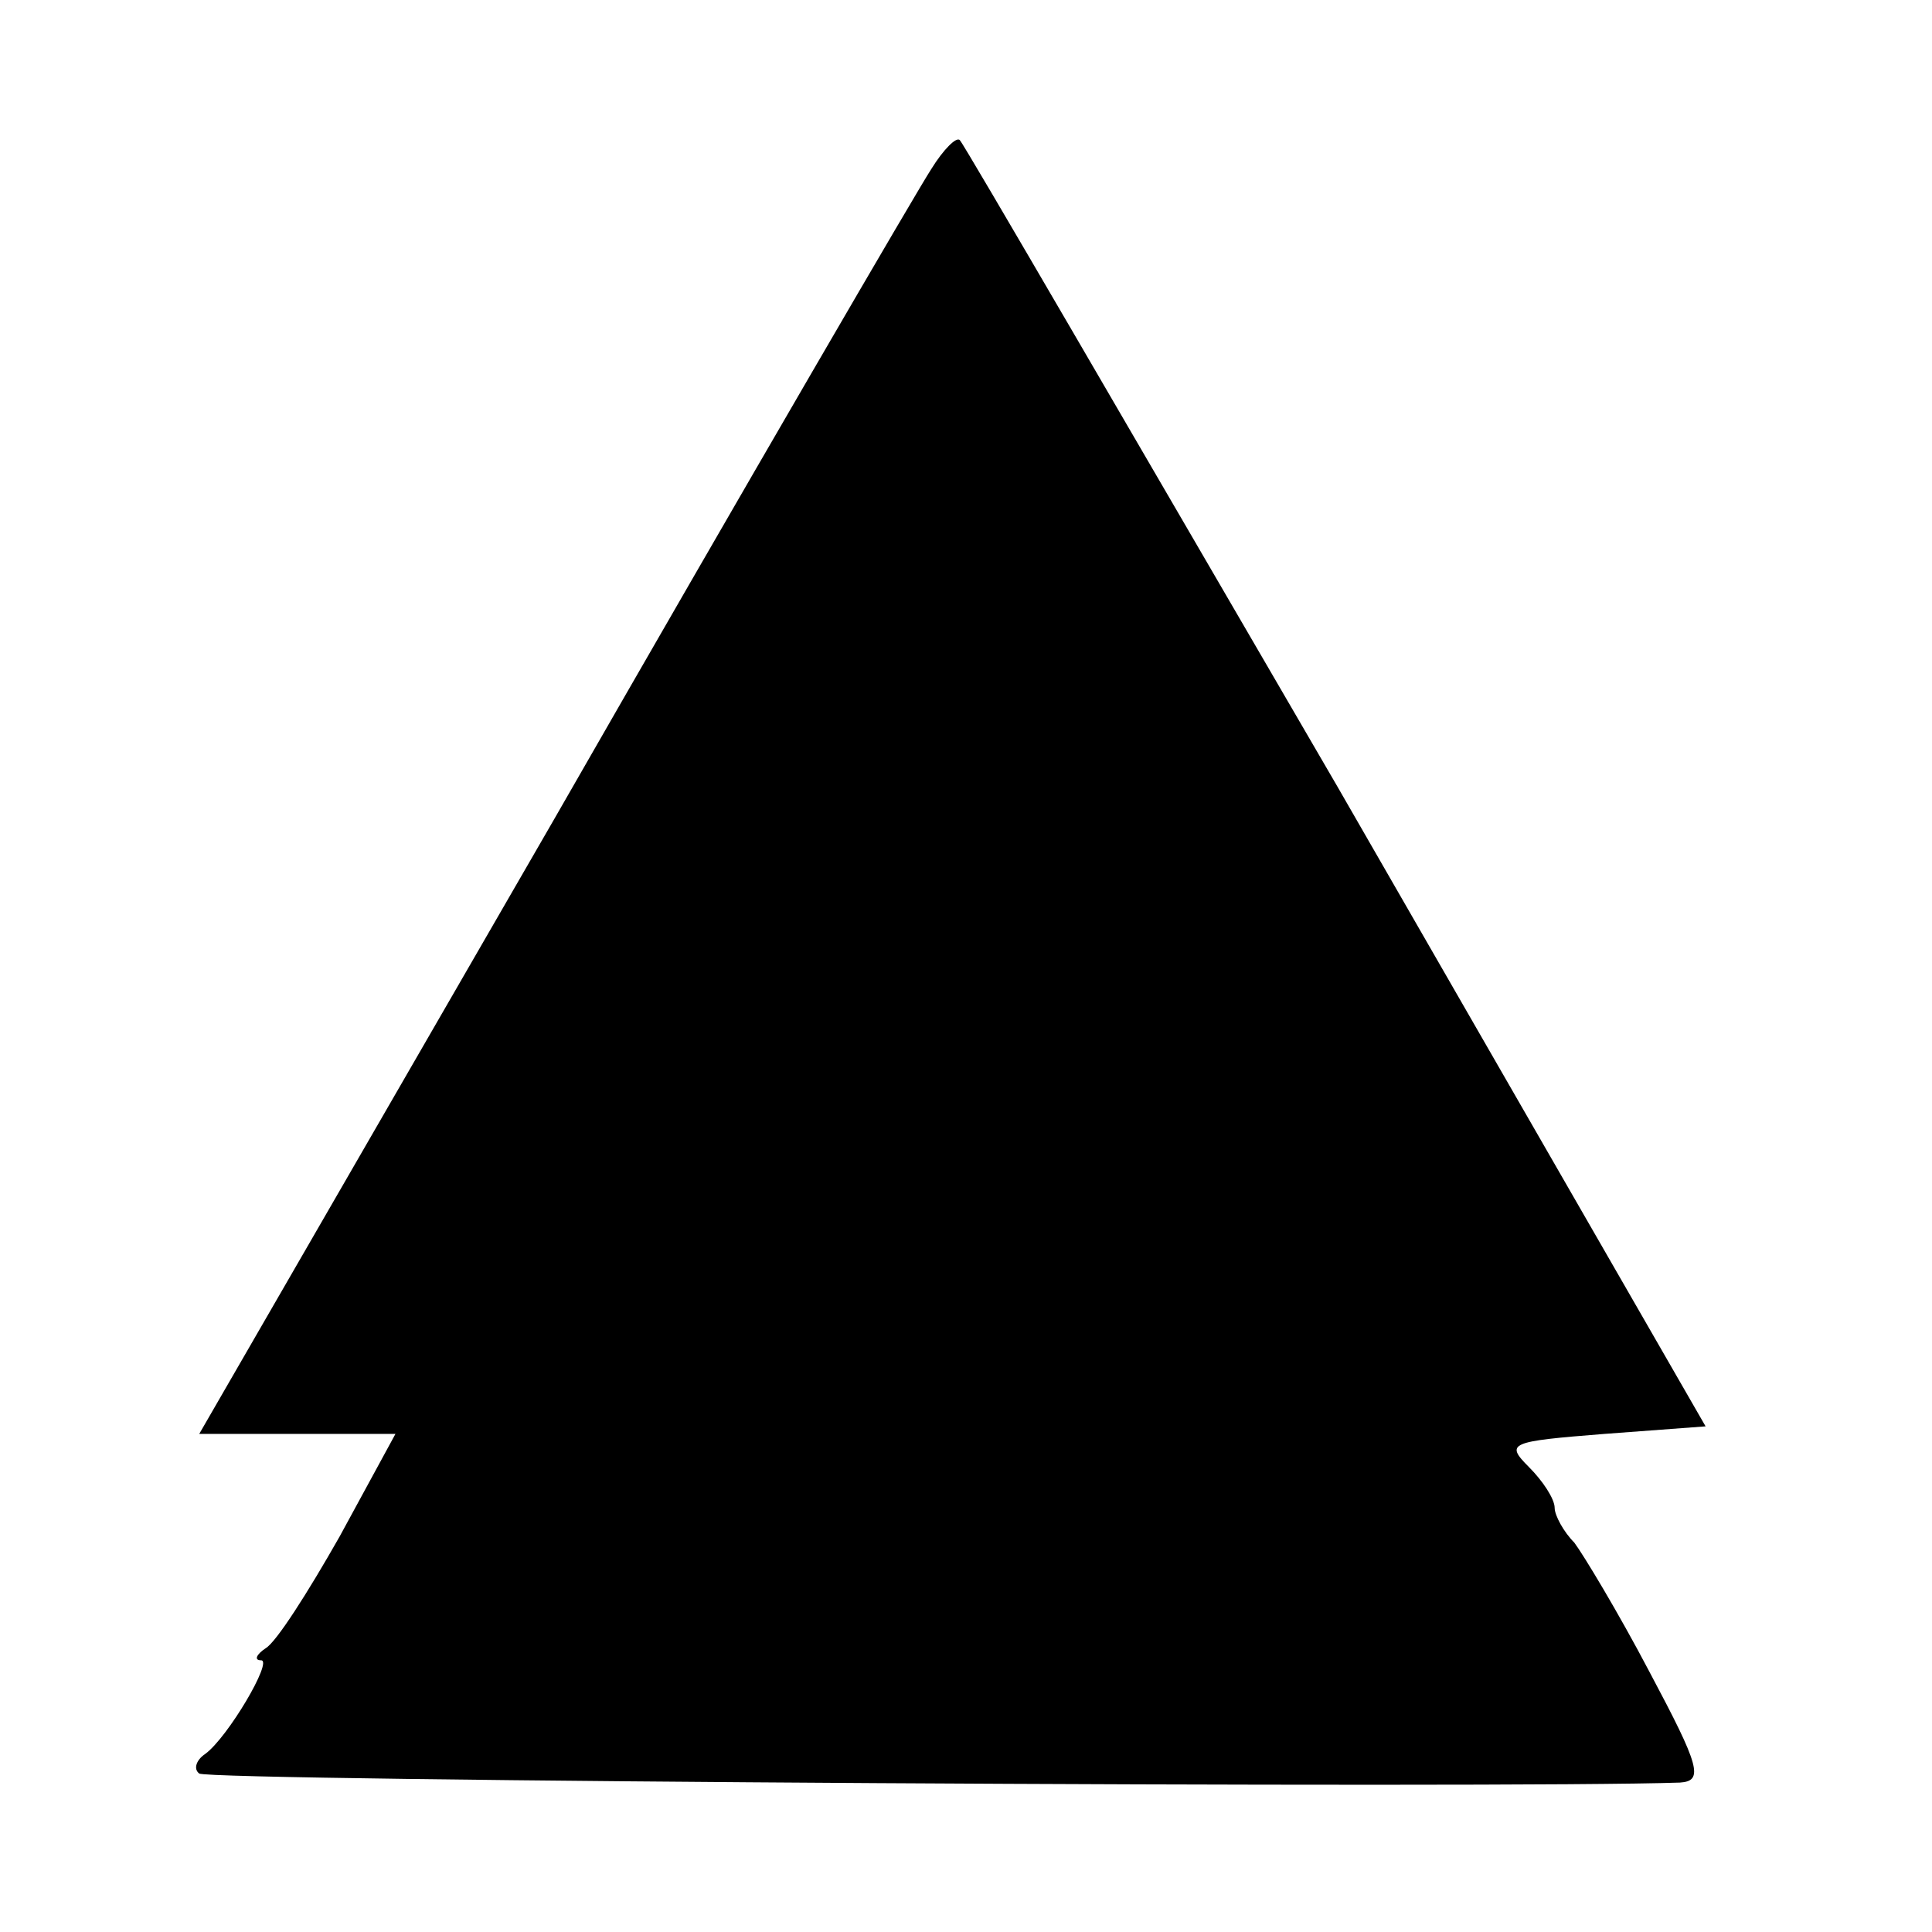
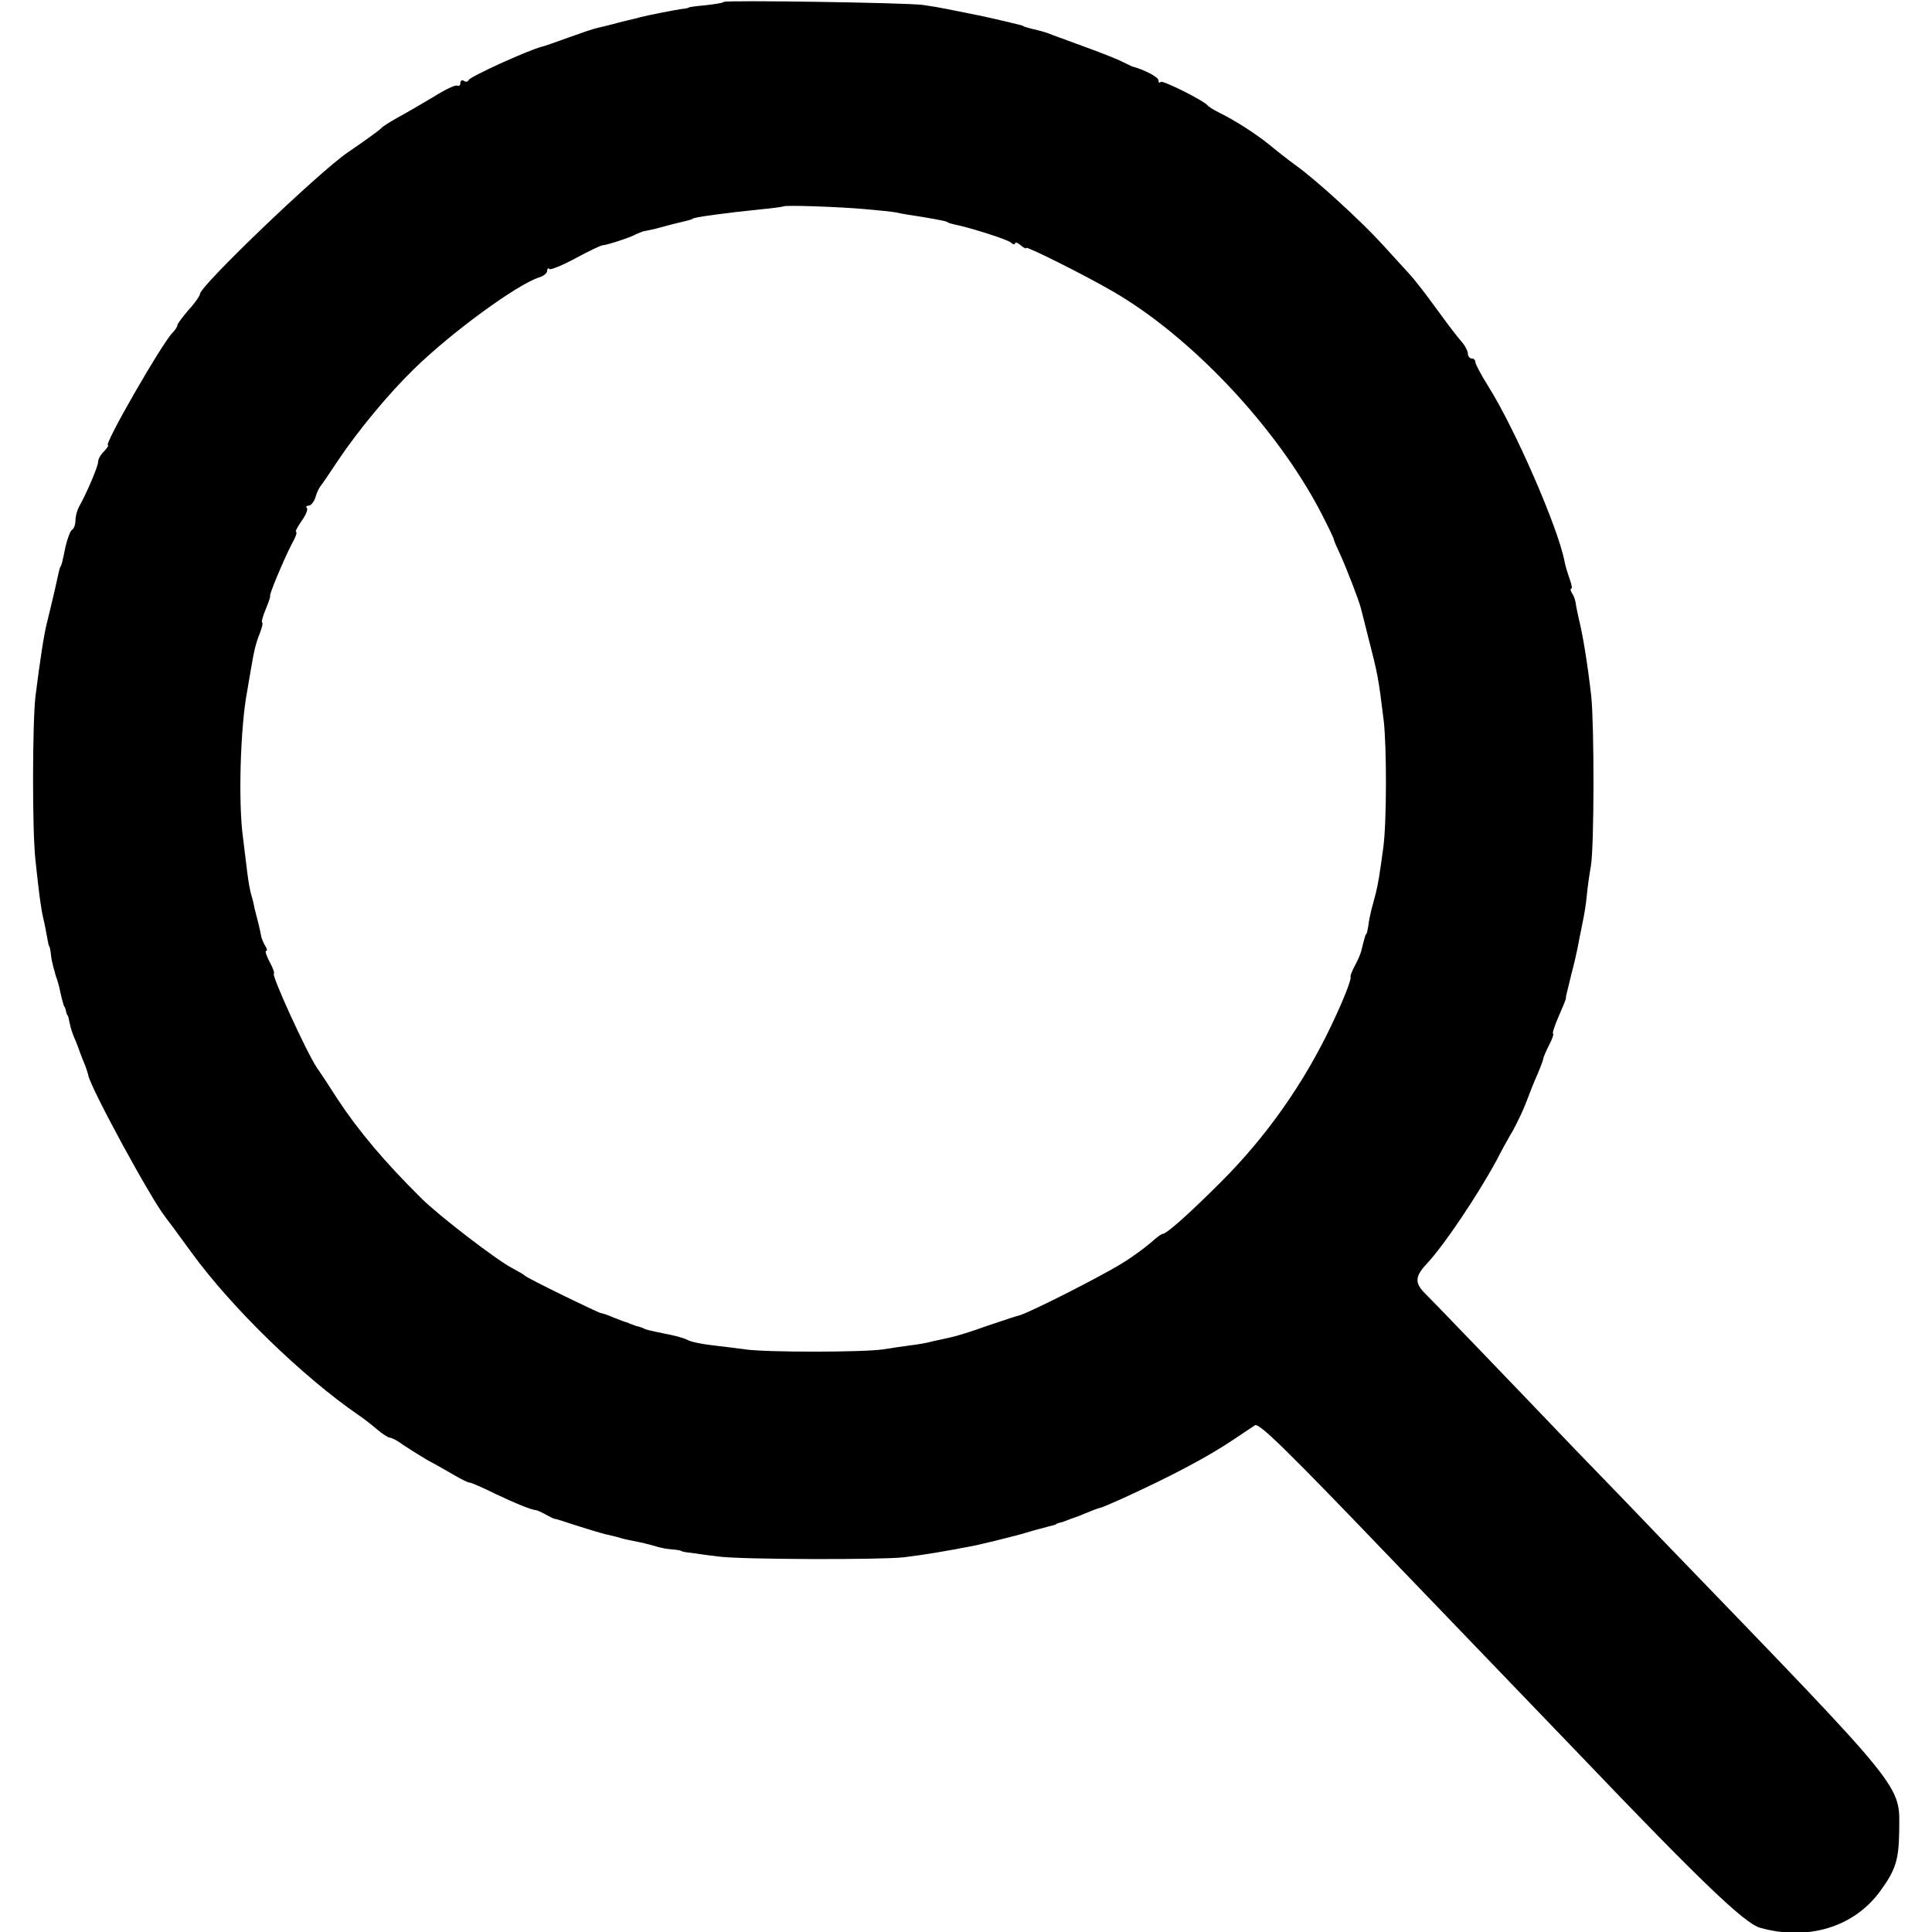
- <svg xmlns="http://www.w3.org/2000/svg" version="1.0" width="128pt" height="128pt" viewBox="0 0 128 128" preserveAspectRatio="xMidYMid meet">
-   <g transform="translate(0,128) scale(0.1,-0.1)" fill="#000000" stroke="none">
-     <path d="M617 1168 c-8 -12 -121 -206 -250 -431 l-235 -407 65 0 65 0 -37 -68 c-21 -37 -42 -70 -49 -74 -6 -4 -8 -8 -3 -8 8 0 -22 -51 -37 -62 -6 -4 -8 -10 -4 -13 5 -5 866 -10 981 -6 16 1 13 11 -20 73 -21 40 -44 78 -50 86 -7 7 -13 18 -13 23 0 6 -8 18 -17 27 -16 16 -13 17 50 22 l67 5 -244 424 c-135 232 -247 425 -250 428 -2 3 -11 -6 -19 -19z" />
+ <svg xmlns="http://www.w3.org/2000/svg" version="1.0" width="512pt" height="512pt" viewBox="0 0 512 512" preserveAspectRatio="xMidYMid meet">
+   <g transform="translate(0,512) scale(0.1,-0.1)" fill="#000000" stroke="none">
+     <path d="M1918 5115 c-2 -3 -24 -6 -49 -9 -24 -2 -44 -5 -44 -6 0 -1 -9 -3 -20 -4 -20 -3 -91 -17 -110 -22 -5 -2 -20 -5 -32 -8 -13 -3 -32 -8 -43 -11 -11 -3 -28 -7 -37 -9 -10 -2 -45 -14 -78 -26 -33 -12 -64 -23 -70 -24 -40 -11 -189 -79 -193 -88 -2 -5 -8 -6 -13 -2 -5 3 -9 0 -9 -6 0 -6 -3 -9 -8 -7 -4 3 -32 -10 -62 -29 -30 -18 -73 -43 -95 -55 -22 -12 -42 -25 -45 -29 -3 -4 -43 -33 -90 -65 -79 -55 -390 -353 -390 -374 0 -4 -13 -24 -30 -42 -16 -19 -30 -37 -30 -41 0 -4 -6 -13 -13 -20 -29 -30 -183 -298 -171 -298 3 0 -2 -7 -10 -16 -9 -8 -16 -21 -16 -28 0 -12 -29 -80 -50 -118 -6 -10 -10 -27 -10 -37 0 -11 -4 -22 -9 -25 -5 -3 -12 -23 -17 -43 -9 -44 -11 -52 -14 -55 -2 -3 -6 -21 -14 -58 -10 -42 -16 -69 -22 -92 -8 -32 -18 -99 -30 -193 -8 -69 -9 -354 0 -435 10 -93 14 -124 21 -155 4 -16 8 -39 10 -50 2 -11 4 -21 5 -22 2 -2 4 -12 5 -23 1 -11 4 -23 5 -27 1 -5 3 -12 5 -18 1 -5 3 -12 4 -15 2 -3 4 -13 7 -22 2 -10 6 -26 8 -35 3 -10 5 -19 6 -20 2 -2 4 -7 5 -13 1 -5 3 -11 5 -12 1 -2 3 -11 5 -21 2 -10 7 -26 11 -35 4 -9 8 -19 9 -22 1 -3 5 -13 8 -22 4 -10 10 -26 14 -35 3 -10 7 -20 7 -23 8 -37 167 -329 204 -375 4 -5 36 -48 70 -95 107 -147 295 -329 442 -430 12 -8 34 -25 48 -37 15 -13 31 -23 35 -23 5 0 21 -8 35 -19 15 -10 44 -28 64 -40 21 -11 54 -30 73 -41 19 -11 37 -20 40 -19 3 0 34 -13 68 -30 57 -27 95 -42 107 -43 3 0 14 -5 25 -11 11 -6 22 -12 25 -12 3 0 28 -8 55 -17 28 -9 64 -20 80 -24 17 -4 35 -8 40 -10 6 -2 24 -6 40 -9 17 -3 39 -9 50 -12 11 -4 31 -8 45 -9 14 -1 25 -3 25 -4 0 -1 11 -4 25 -5 14 -2 48 -7 75 -10 56 -8 429 -9 490 -2 57 7 105 15 188 31 40 9 61 14 122 30 33 10 67 19 75 21 8 2 16 4 18 5 1 2 7 4 12 5 6 1 12 4 15 5 3 1 8 3 13 5 4 1 21 7 37 14 17 7 35 14 40 15 6 1 33 13 60 25 133 61 226 110 297 158 24 16 48 32 54 36 11 6 83 -64 360 -353 307 -319 377 -392 500 -520 321 -336 438 -448 479 -459 126 -35 247 2 316 95 42 57 51 84 52 159 1 128 27 96 -614 760 -63 66 -172 179 -241 250 -196 205 -381 397 -406 422 -23 25 -21 42 10 75 45 48 133 179 184 273 11 22 31 58 44 80 12 22 28 56 35 75 7 19 20 52 29 72 9 21 16 40 16 43 0 3 7 19 15 35 9 17 13 30 11 30 -3 0 3 20 14 45 11 25 20 47 20 50 0 3 0 6 1 8 0 1 2 9 4 17 2 8 6 25 9 37 9 34 16 65 21 93 3 14 7 36 10 50 3 14 8 43 10 65 2 22 7 58 11 80 9 52 9 373 1 450 -10 87 -22 161 -33 205 -3 14 -7 32 -8 40 -1 9 -5 21 -10 28 -4 6 -5 12 -2 12 3 0 1 11 -4 25 -5 14 -12 36 -14 48 -17 89 -132 353 -203 465 -18 29 -33 57 -33 62 0 6 -4 10 -10 10 -5 0 -10 6 -10 13 0 7 -8 22 -18 33 -9 10 -38 48 -64 84 -26 36 -59 79 -74 95 -15 17 -48 52 -73 80 -57 62 -173 168 -226 206 -22 16 -55 42 -73 57 -35 28 -89 63 -132 84 -14 7 -27 15 -30 19 -11 13 -119 67 -124 62 -3 -4 -6 -2 -6 4 0 9 -37 28 -70 37 -3 1 -14 7 -25 12 -11 6 -54 23 -95 38 -41 15 -82 30 -90 33 -16 7 -31 11 -57 17 -10 3 -19 5 -20 6 -2 2 -6 3 -10 4 -57 14 -97 23 -143 32 -14 3 -36 7 -50 10 -14 3 -43 8 -65 11 -48 6 -521 13 -527 8z m372 -549 c36 -3 74 -7 85 -9 11 -3 43 -8 70 -12 52 -9 63 -11 68 -15 1 -1 9 -3 17 -5 44 -9 137 -39 148 -47 6 -6 12 -7 12 -3 0 4 7 2 15 -5 8 -7 15 -10 15 -7 0 5 151 -70 227 -114 209 -120 438 -363 555 -590 18 -35 33 -66 33 -69 0 -3 8 -21 17 -40 18 -40 48 -118 54 -140 2 -8 11 -42 19 -75 26 -101 28 -110 42 -225 8 -69 8 -269 -1 -335 -10 -75 -14 -98 -20 -122 -3 -13 -9 -33 -12 -45 -3 -13 -7 -32 -8 -43 -2 -11 -4 -20 -5 -20 -2 0 -4 -7 -14 -47 -2 -7 -9 -24 -17 -38 -7 -14 -12 -26 -11 -28 4 -4 -17 -59 -52 -132 -73 -153 -172 -293 -290 -411 -82 -82 -145 -139 -156 -139 -3 0 -17 -10 -31 -23 -14 -12 -47 -37 -75 -54 -54 -34 -247 -132 -274 -139 -9 -2 -47 -15 -86 -28 -38 -14 -81 -27 -95 -30 -14 -3 -36 -8 -50 -11 -14 -4 -38 -8 -55 -10 -16 -2 -50 -7 -75 -11 -56 -8 -311 -8 -365 0 -22 3 -62 8 -88 11 -27 3 -56 9 -65 14 -9 5 -35 12 -57 16 -44 9 -53 11 -60 15 -3 1 -9 4 -15 5 -5 1 -12 4 -15 5 -3 1 -8 3 -12 5 -5 1 -21 7 -36 13 -16 7 -31 12 -34 12 -6 0 -197 93 -203 100 -3 3 -17 11 -32 19 -41 21 -192 137 -240 184 -99 98 -167 179 -222 262 -21 33 -46 71 -56 85 -29 44 -123 250 -114 250 2 0 -2 14 -11 30 -9 17 -13 30 -10 30 4 0 3 6 -2 13 -4 6 -8 17 -10 22 -1 6 -4 20 -7 33 -3 12 -8 31 -11 43 -2 11 -6 28 -9 37 -3 9 -8 37 -11 62 -3 25 -8 65 -11 90 -13 94 -7 294 11 388 2 11 6 35 9 53 9 53 13 72 25 102 6 15 8 27 6 27 -3 0 1 16 9 35 8 19 13 35 12 35 -5 0 36 97 57 138 10 17 15 32 12 32 -4 0 3 13 14 29 11 15 18 31 14 35 -3 3 -1 6 5 6 6 0 14 10 18 22 3 12 10 26 15 32 5 6 25 36 45 66 53 79 134 177 201 242 99 97 273 224 332 243 11 3 21 11 21 17 0 6 3 9 6 5 3 -3 35 10 70 29 35 19 67 34 71 34 10 0 75 21 88 29 6 3 15 6 20 8 6 1 20 4 33 7 12 3 32 9 45 12 12 3 29 7 37 9 8 2 15 4 15 5 0 4 90 16 179 25 33 3 61 7 62 8 4 4 146 -1 214 -7z" />
  </g>
</svg>
